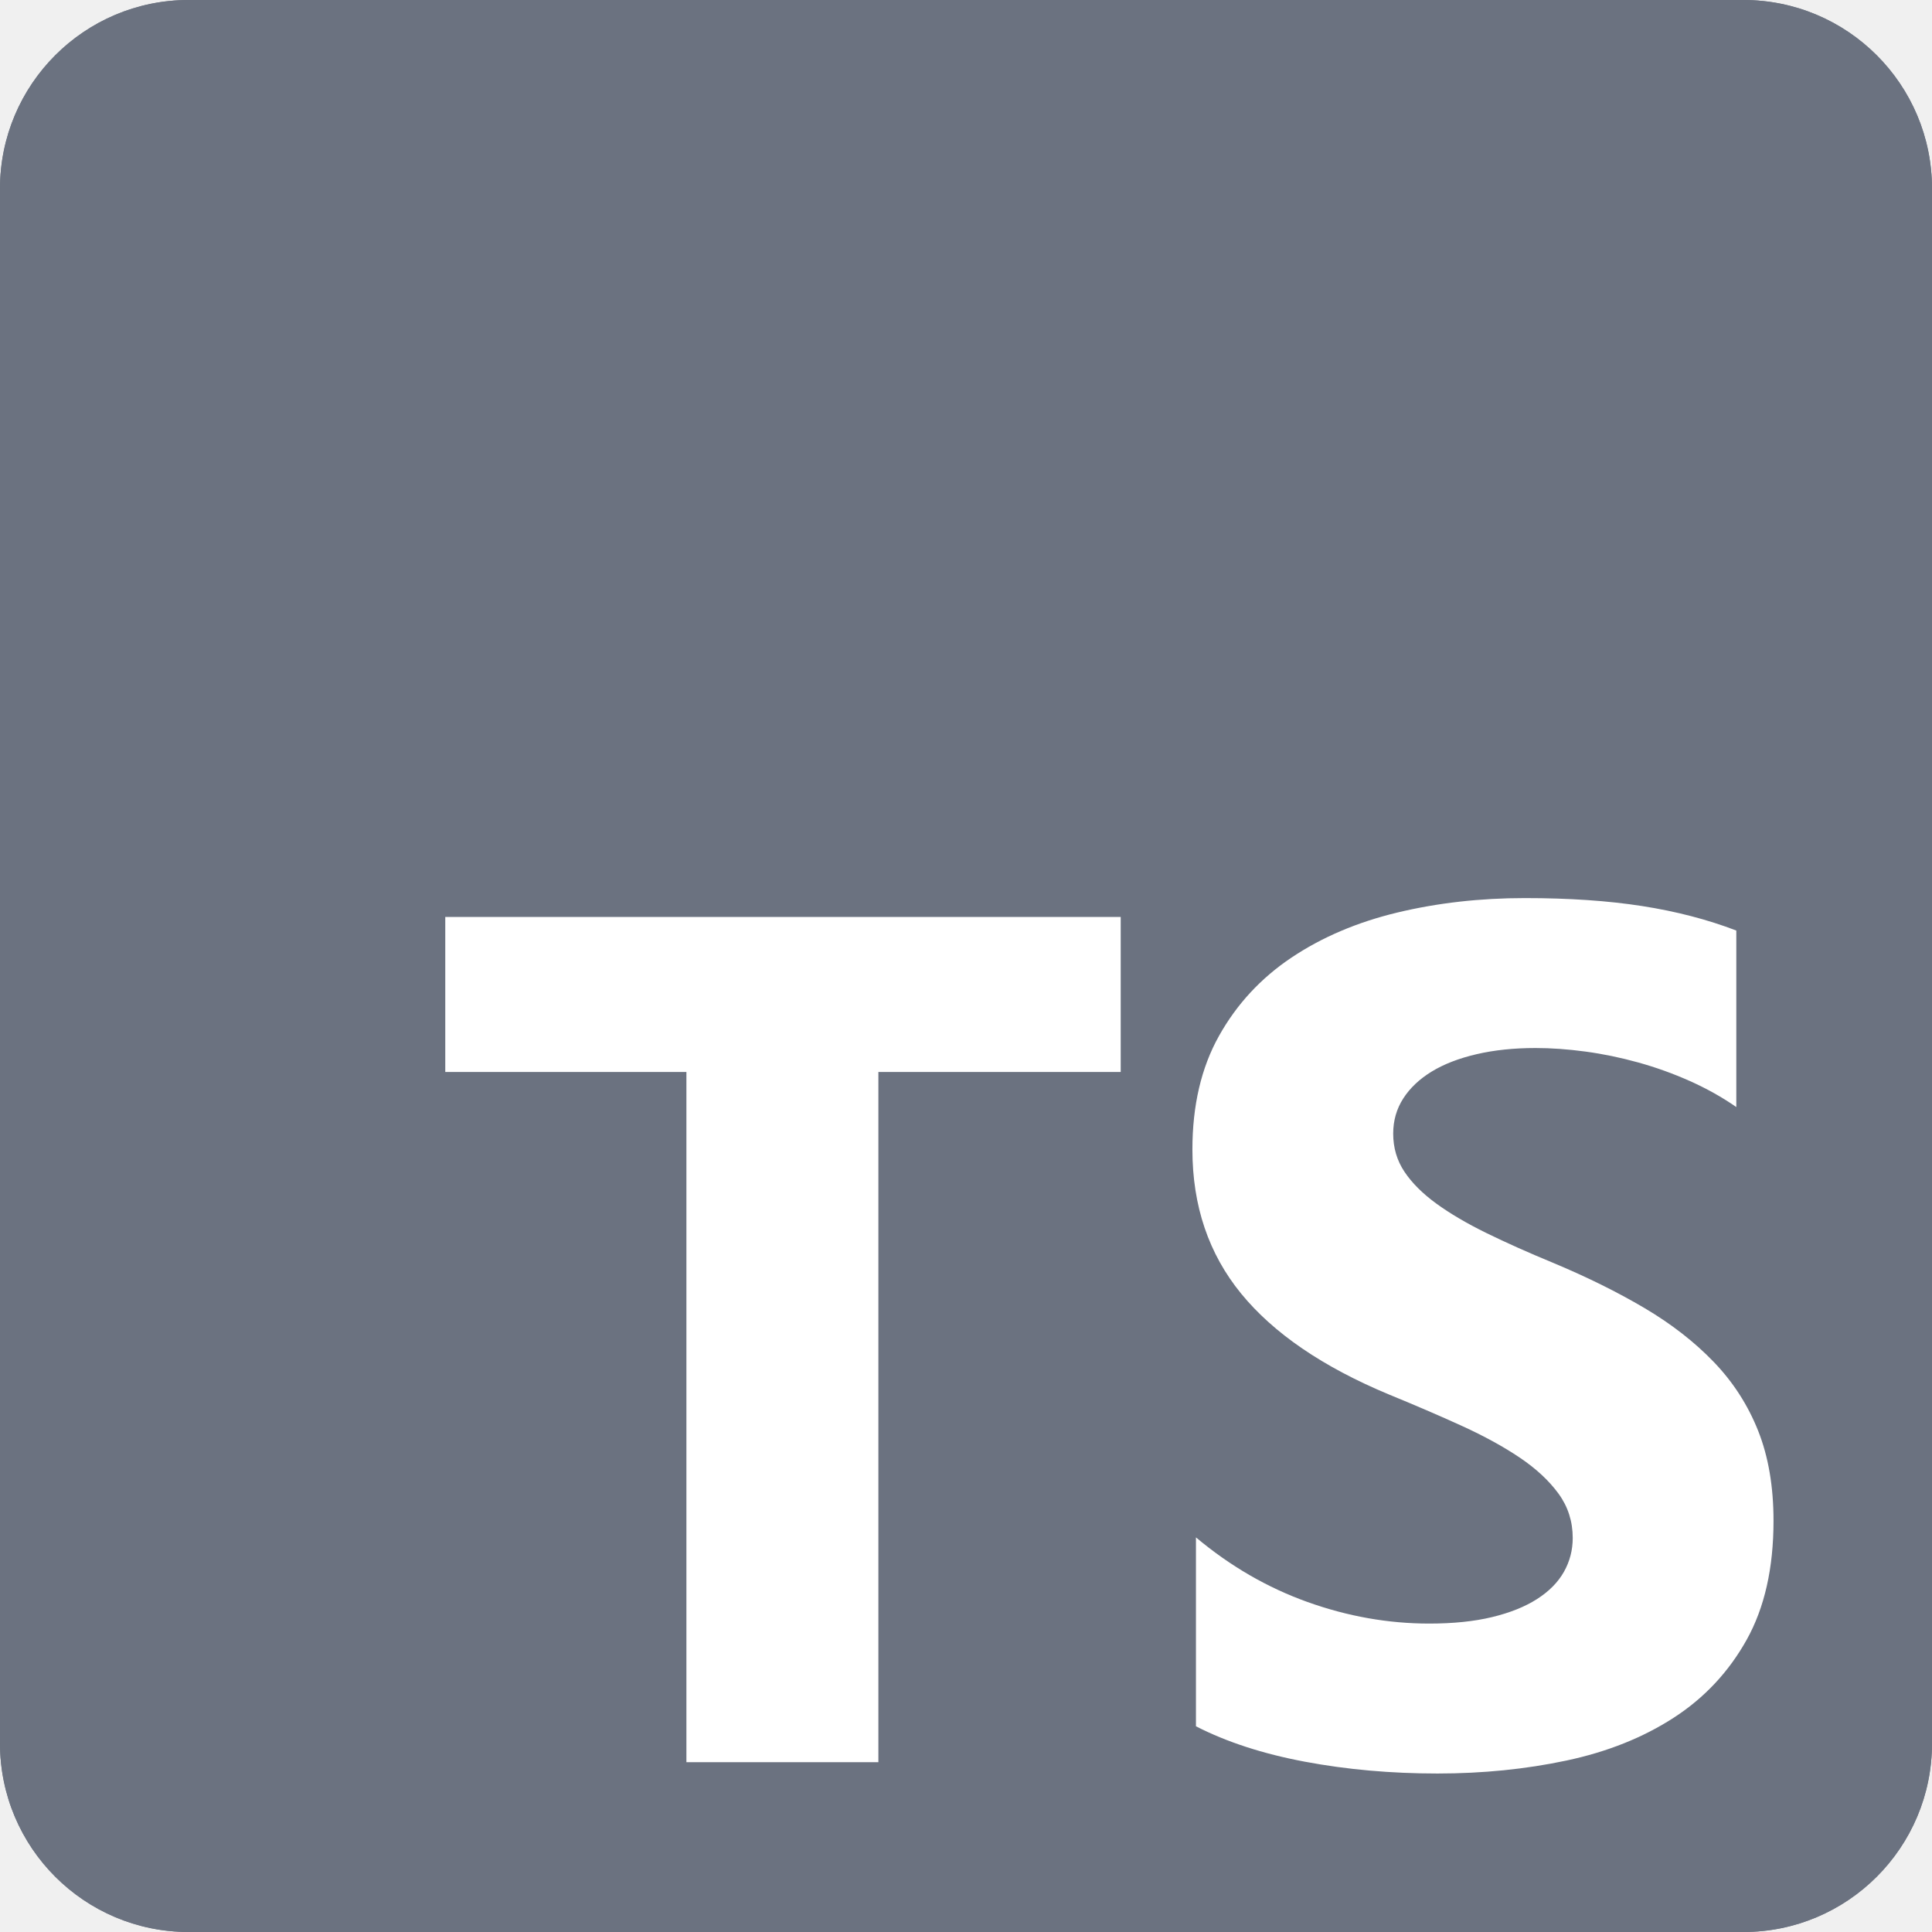
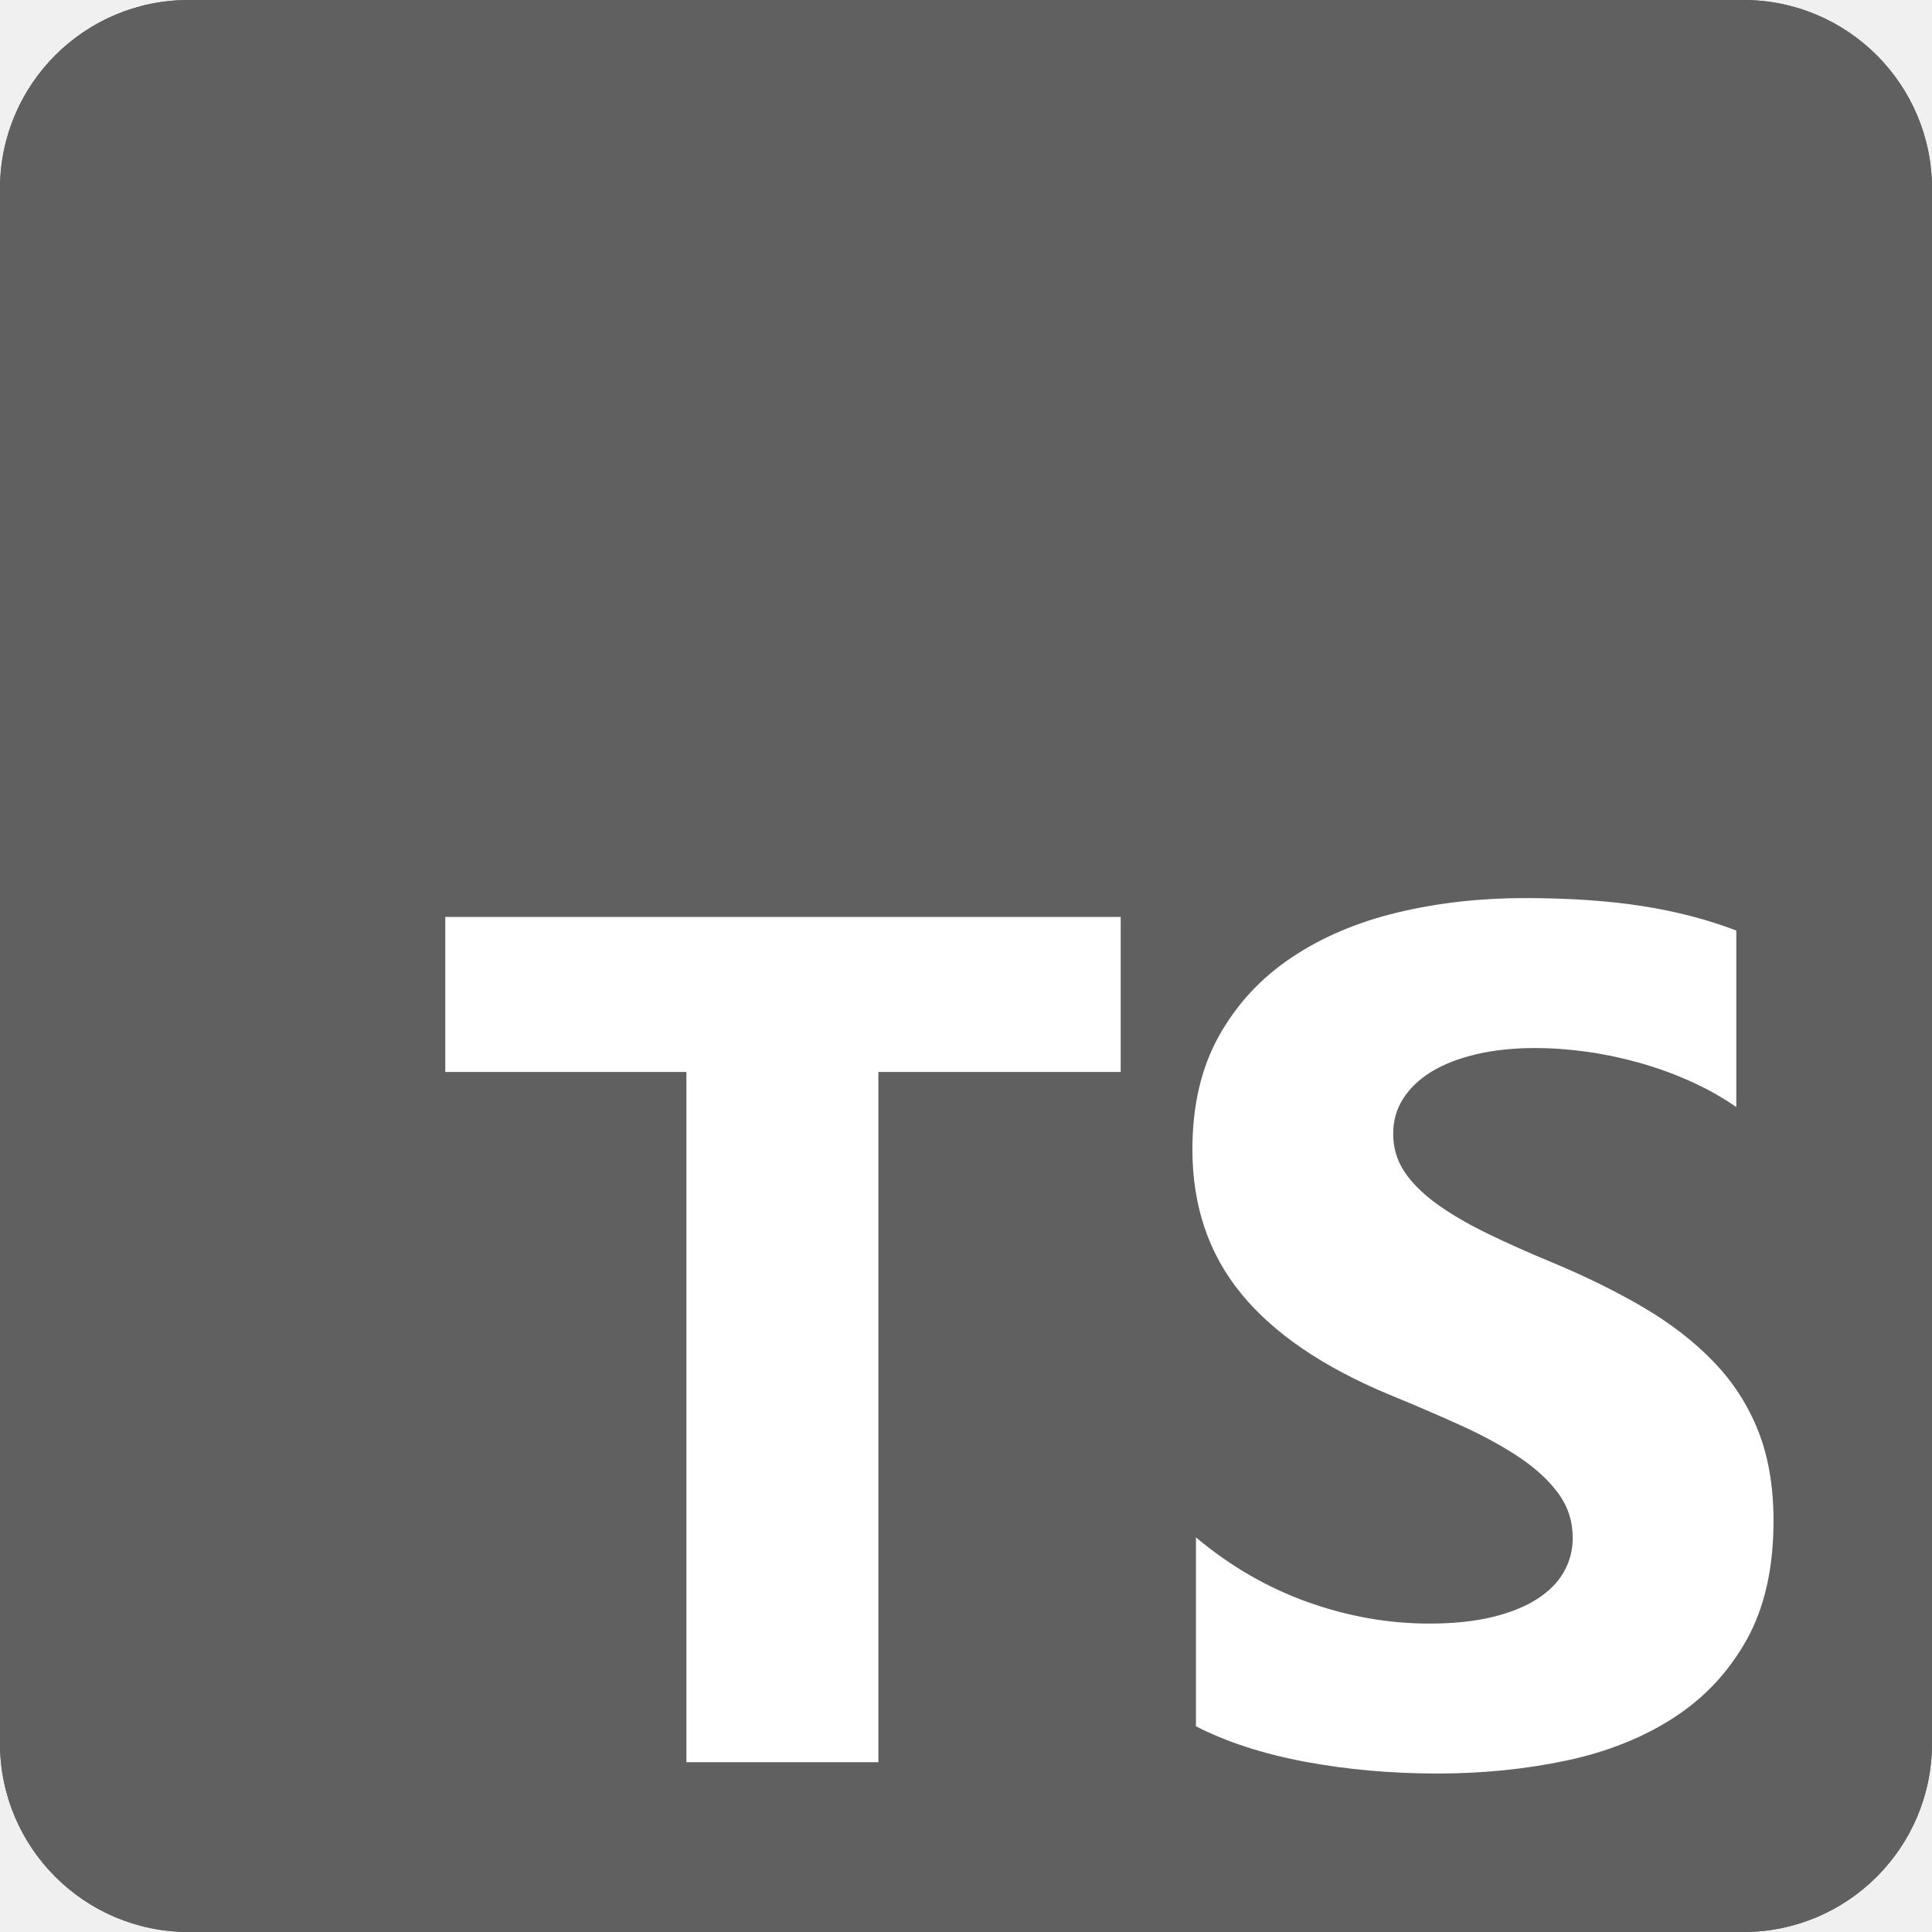
<svg xmlns="http://www.w3.org/2000/svg" fill="none" height="512" viewBox="0 0 512 512" width="512">
-   <rect fill="#6b7280" height="512" rx="50" width="512" />
-   <rect fill="#6b7280" height="512" rx="50" width="512" />
+   <rect fill="#606060" height="512" rx="50" width="512" />
+   <rect fill="#606060" height="512" rx="50" width="512" />
  <path clip-rule="evenodd" d="m316.939 407.424v50.061c8.138 4.172 17.763 7.3 28.875 9.386s22.823 3.129 35.135 3.129c11.999 0 23.397-1.147 34.196-3.442 10.799-2.294 20.268-6.075 28.406-11.342 8.138-5.266 14.581-12.15 19.328-20.65s7.121-19.007 7.121-31.522c0-9.074-1.356-17.026-4.069-23.857s-6.625-12.906-11.738-18.225c-5.112-5.319-11.242-10.091-18.389-14.315s-15.207-8.213-24.18-11.967c-6.573-2.712-12.468-5.345-17.685-7.9-5.217-2.556-9.651-5.163-13.303-7.822-3.652-2.66-6.469-5.476-8.451-8.448-1.982-2.973-2.974-6.336-2.974-10.091 0-3.441.887-6.544 2.661-9.308s4.278-5.136 7.512-7.118c3.235-1.981 7.199-3.52 11.894-4.615 4.696-1.095 9.912-1.642 15.651-1.642 4.173 0 8.581.313 13.224.938 4.643.626 9.312 1.591 14.008 2.894 4.695 1.304 9.259 2.947 13.694 4.928 4.434 1.982 8.529 4.276 12.285 6.884v-46.776c-7.616-2.92-15.937-5.084-24.962-6.492s-19.381-2.112-31.066-2.112c-11.895 0-23.163 1.278-33.805 3.833s-20.006 6.544-28.093 11.967c-8.086 5.424-14.476 12.333-19.171 20.729-4.695 8.395-7.043 18.433-7.043 30.114 0 14.914 4.304 27.638 12.912 38.172 8.607 10.533 21.675 19.45 39.204 26.751 6.886 2.816 13.303 5.579 19.25 8.291s11.086 5.528 15.415 8.448c4.33 2.92 7.747 6.101 10.252 9.543 2.504 3.441 3.756 7.352 3.756 11.733 0 3.233-.783 6.231-2.348 8.995s-3.939 5.162-7.121 7.196-7.147 3.624-11.894 4.771c-4.748 1.148-10.303 1.721-16.668 1.721-10.851 0-21.597-1.903-32.24-5.71-10.642-3.806-20.502-9.516-29.579-17.13zm-84.159-123.342h64.22v-41.082h-179v41.082h63.906v182.918h50.874z" fill="#fff" fill-rule="evenodd" />
</svg>
